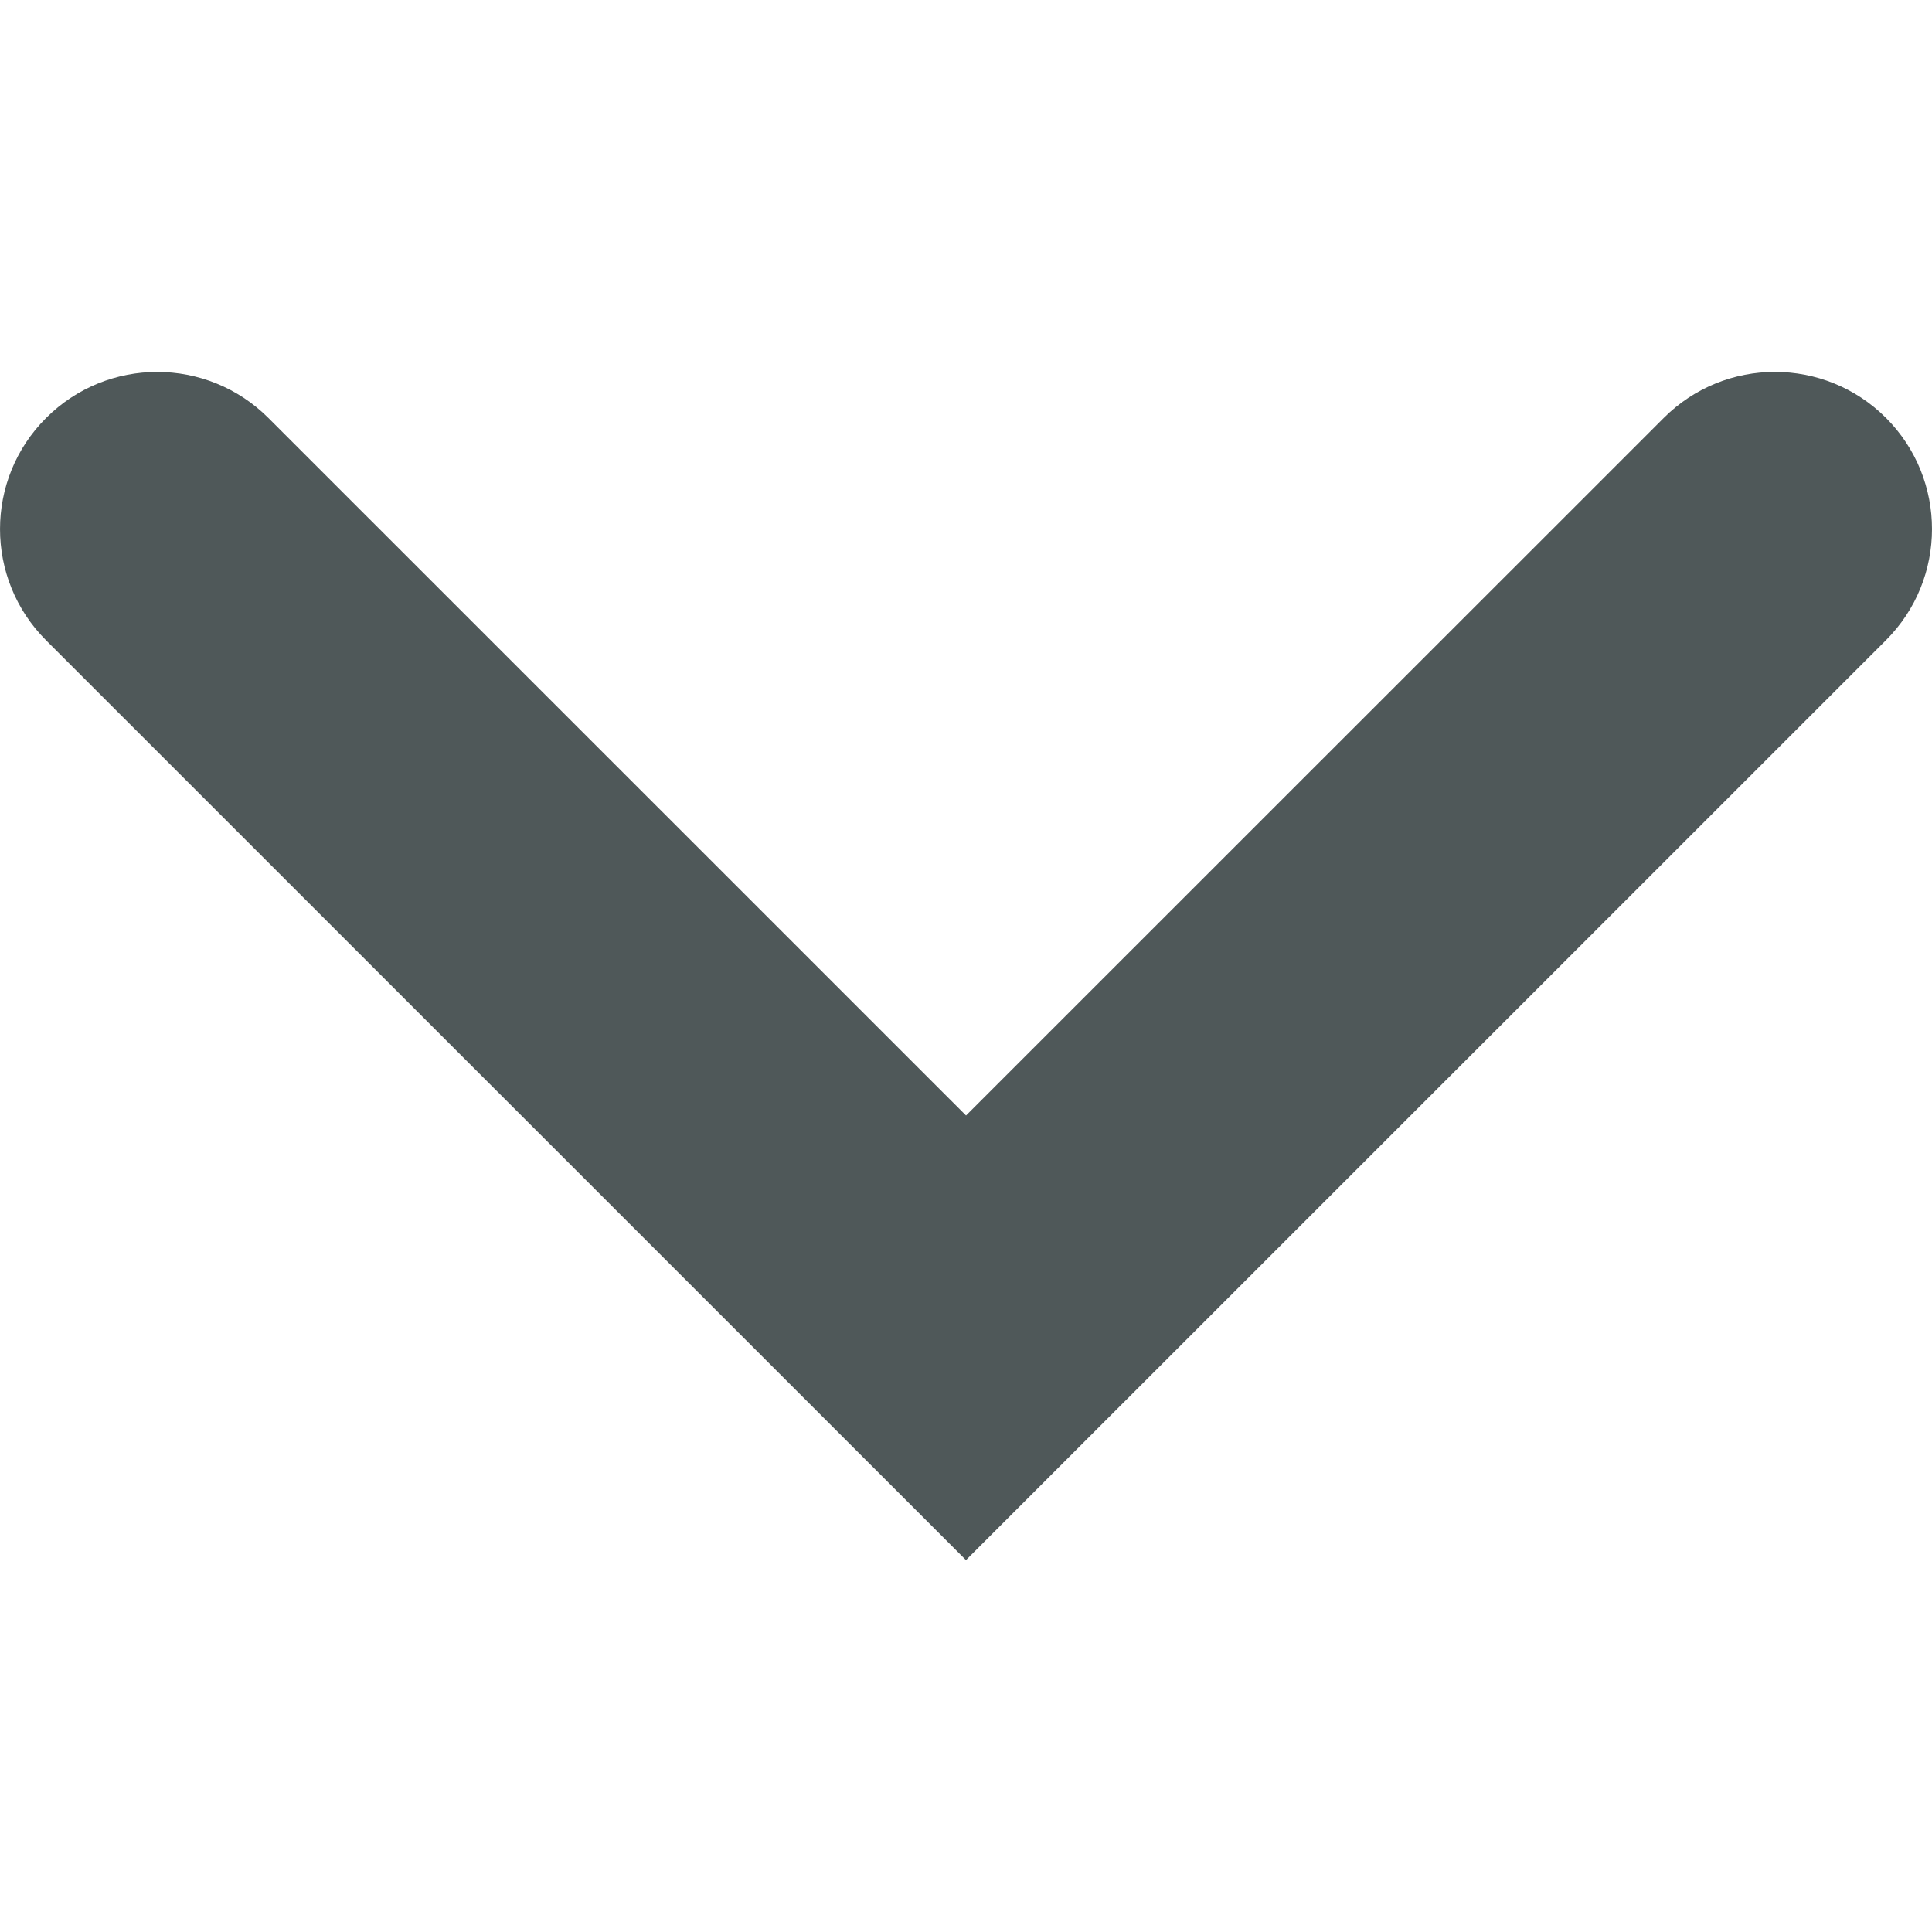
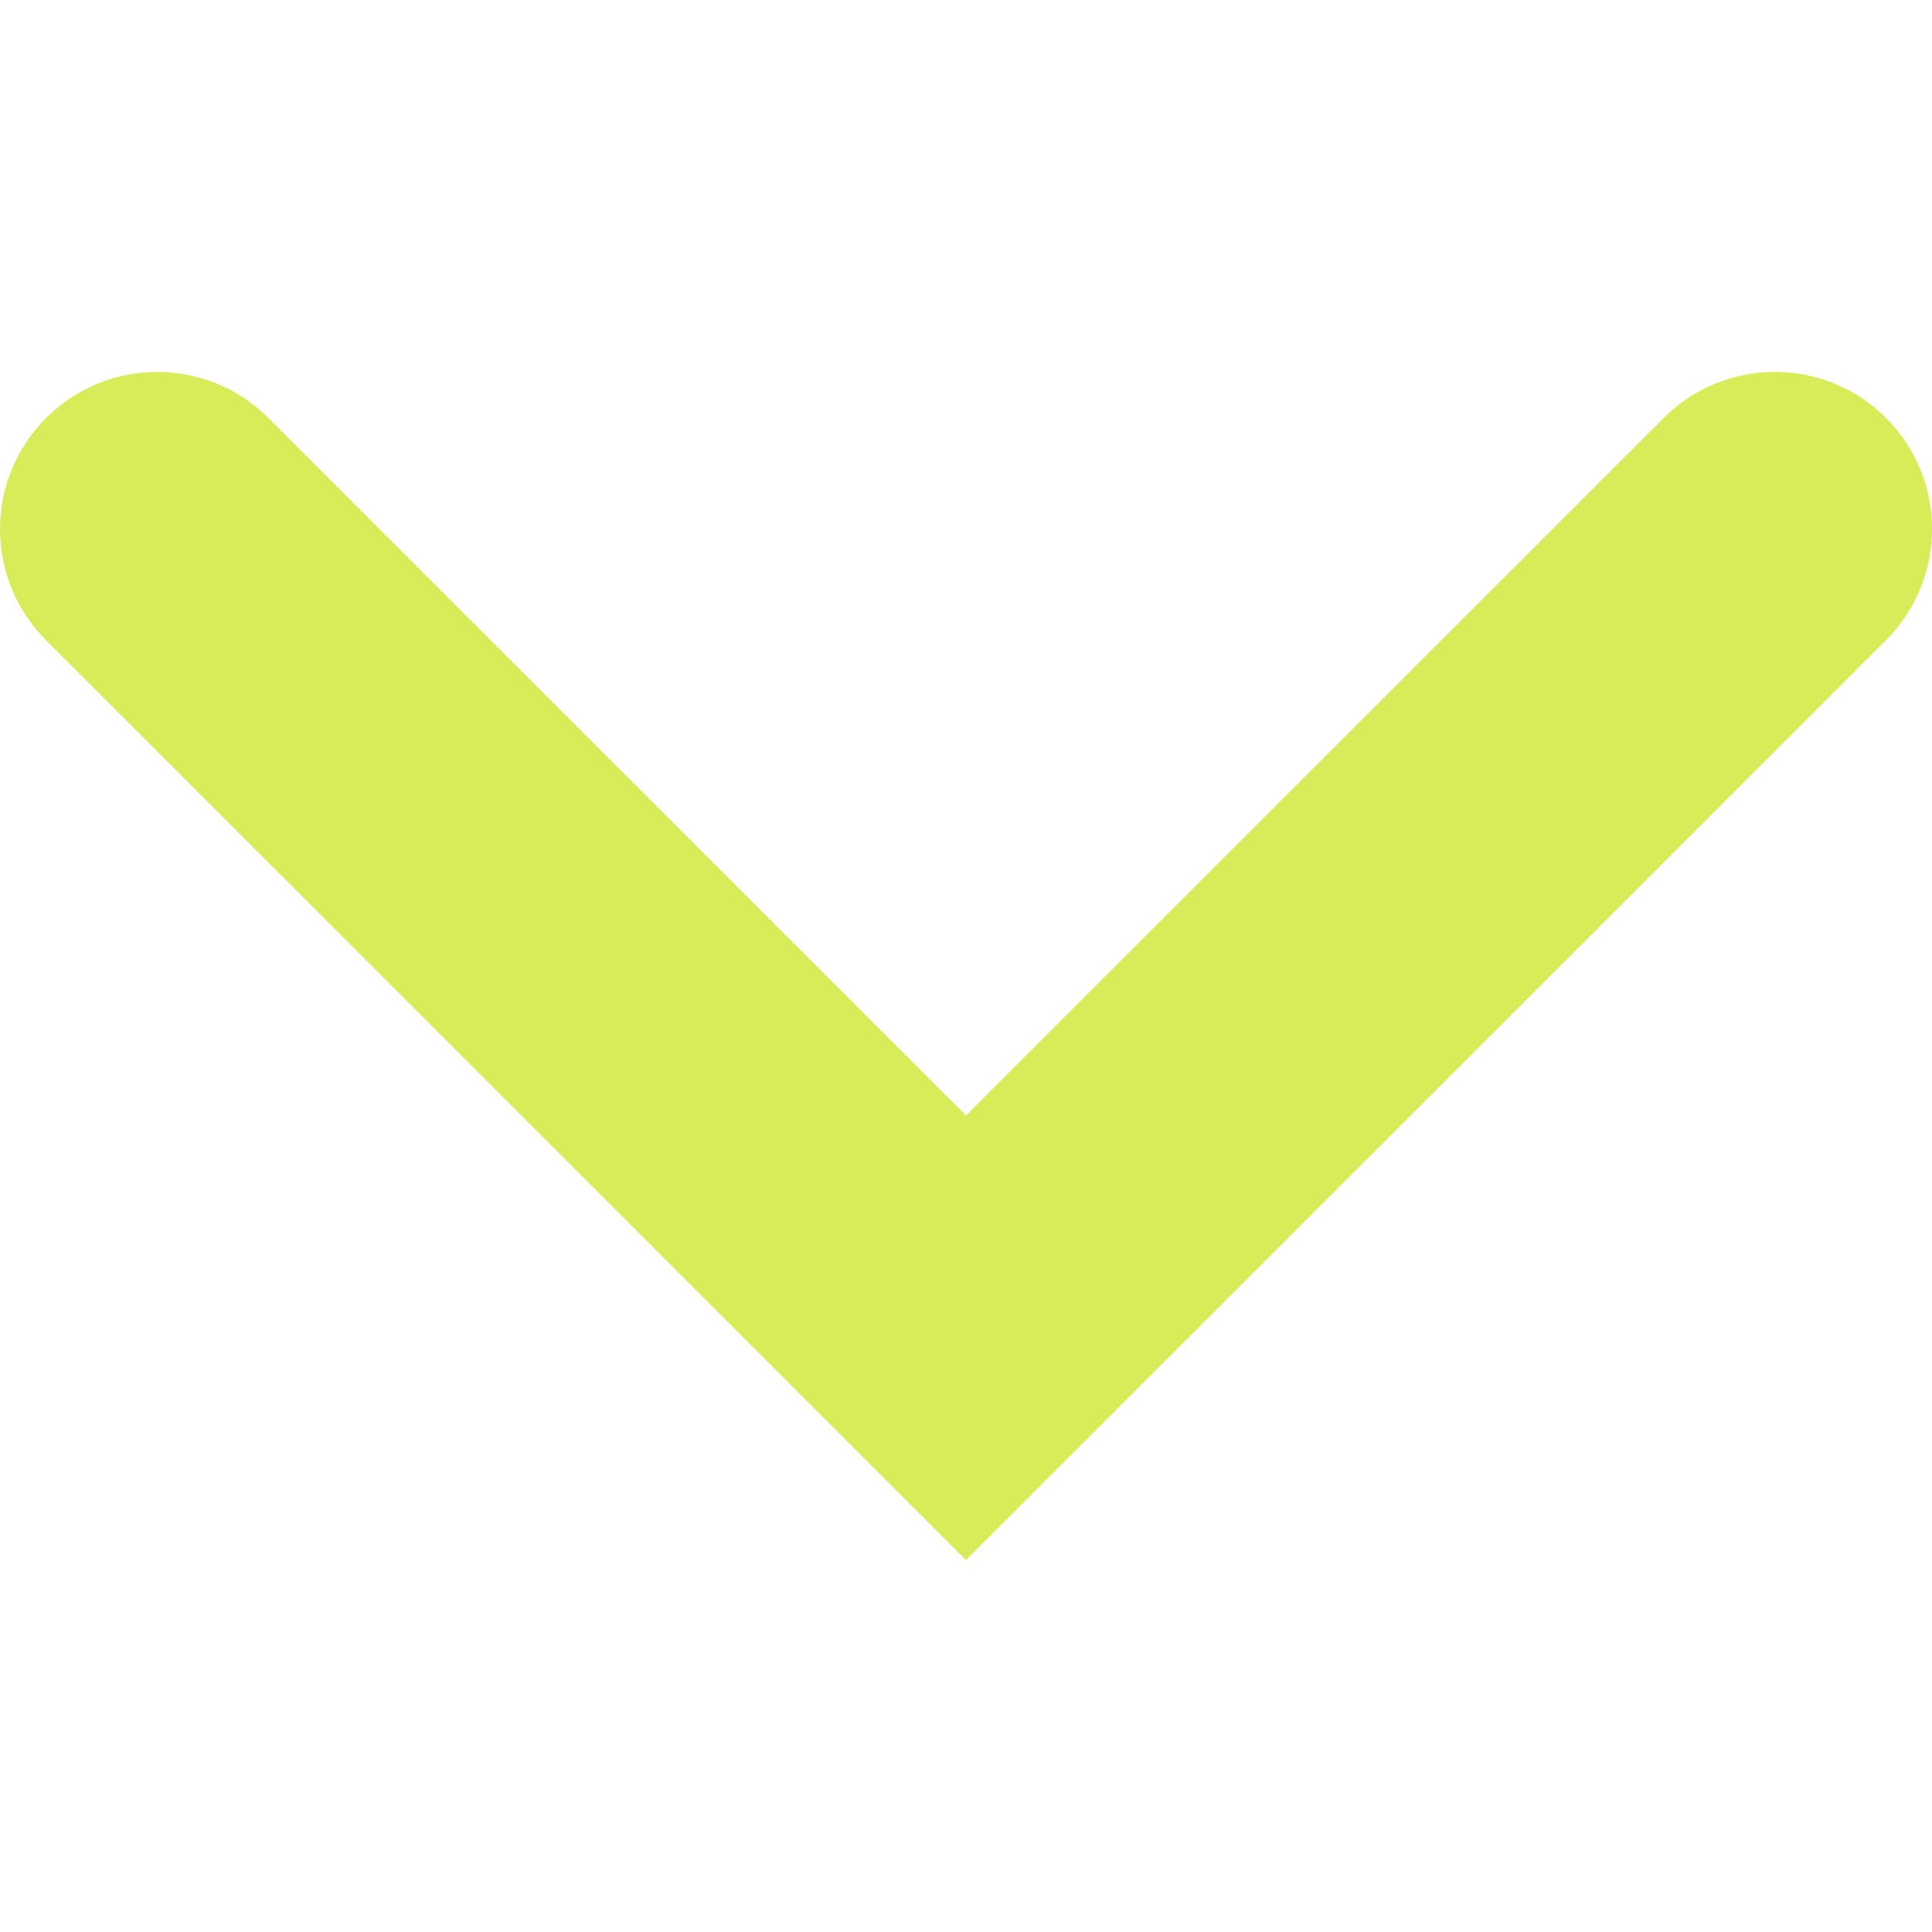
<svg xmlns="http://www.w3.org/2000/svg" version="1.1" id="Capa_1" x="0px" y="0px" width="512px" height="512px" viewBox="0 0 30.727 30.727" style="enable-background:new 0 0 30.727 30.727;" xml:space="preserve" class="">
  <g>
    <g>
-       <path d="M29.994,10.183L15.363,24.812L0.733,10.184c-0.977-0.978-0.977-2.561,0-3.536c0.977-0.977,2.559-0.976,3.536,0   l11.095,11.093L26.461,6.647c0.977-0.976,2.559-0.976,3.535,0C30.971,7.624,30.971,9.206,29.994,10.183z" data-original="#000000" class="active-path" data-old_color="#000000" fill="#4F5859" />
+       <path d="M29.994,10.183L15.363,24.812L0.733,10.184c-0.977-0.978-0.977-2.561,0-3.536c0.977-0.977,2.559-0.976,3.536,0   l11.095,11.093L26.461,6.647c0.977-0.976,2.559-0.976,3.535,0C30.971,7.624,30.971,9.206,29.994,10.183z" data-original="#000000" class="active-path" data-old_color="#000000" fill="#D7EC58" />
    </g>
  </g>
</svg>
